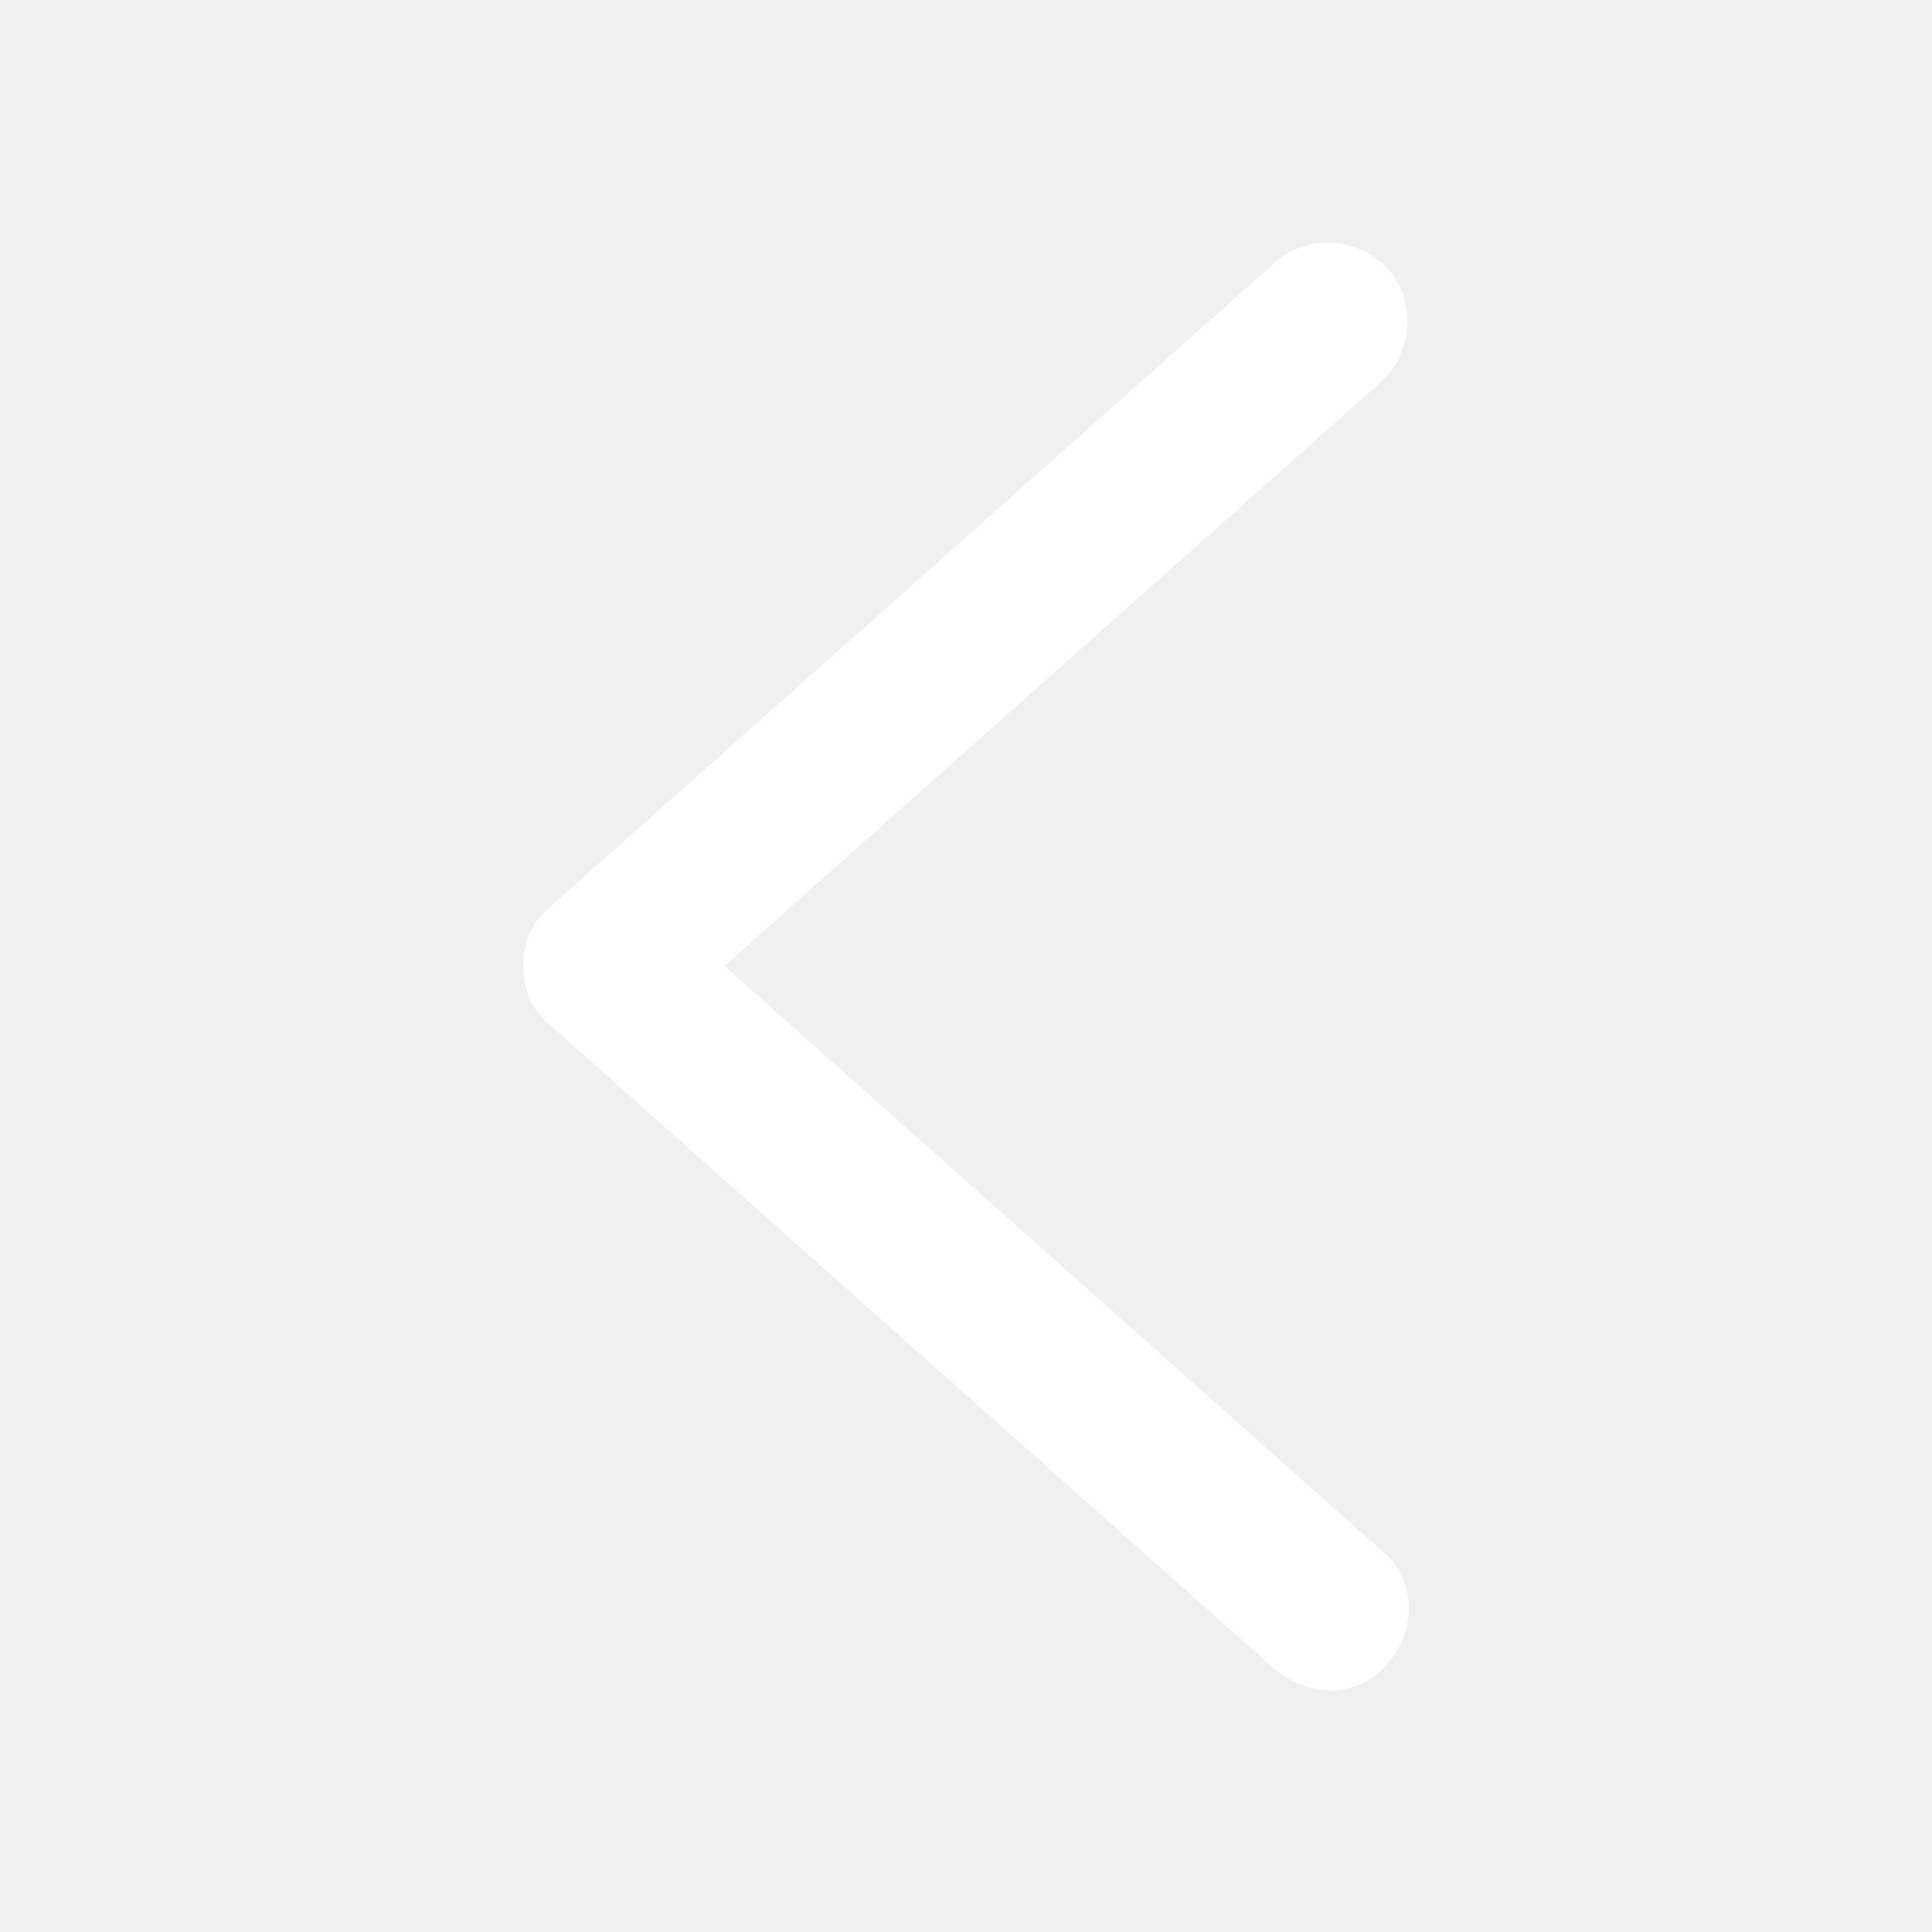
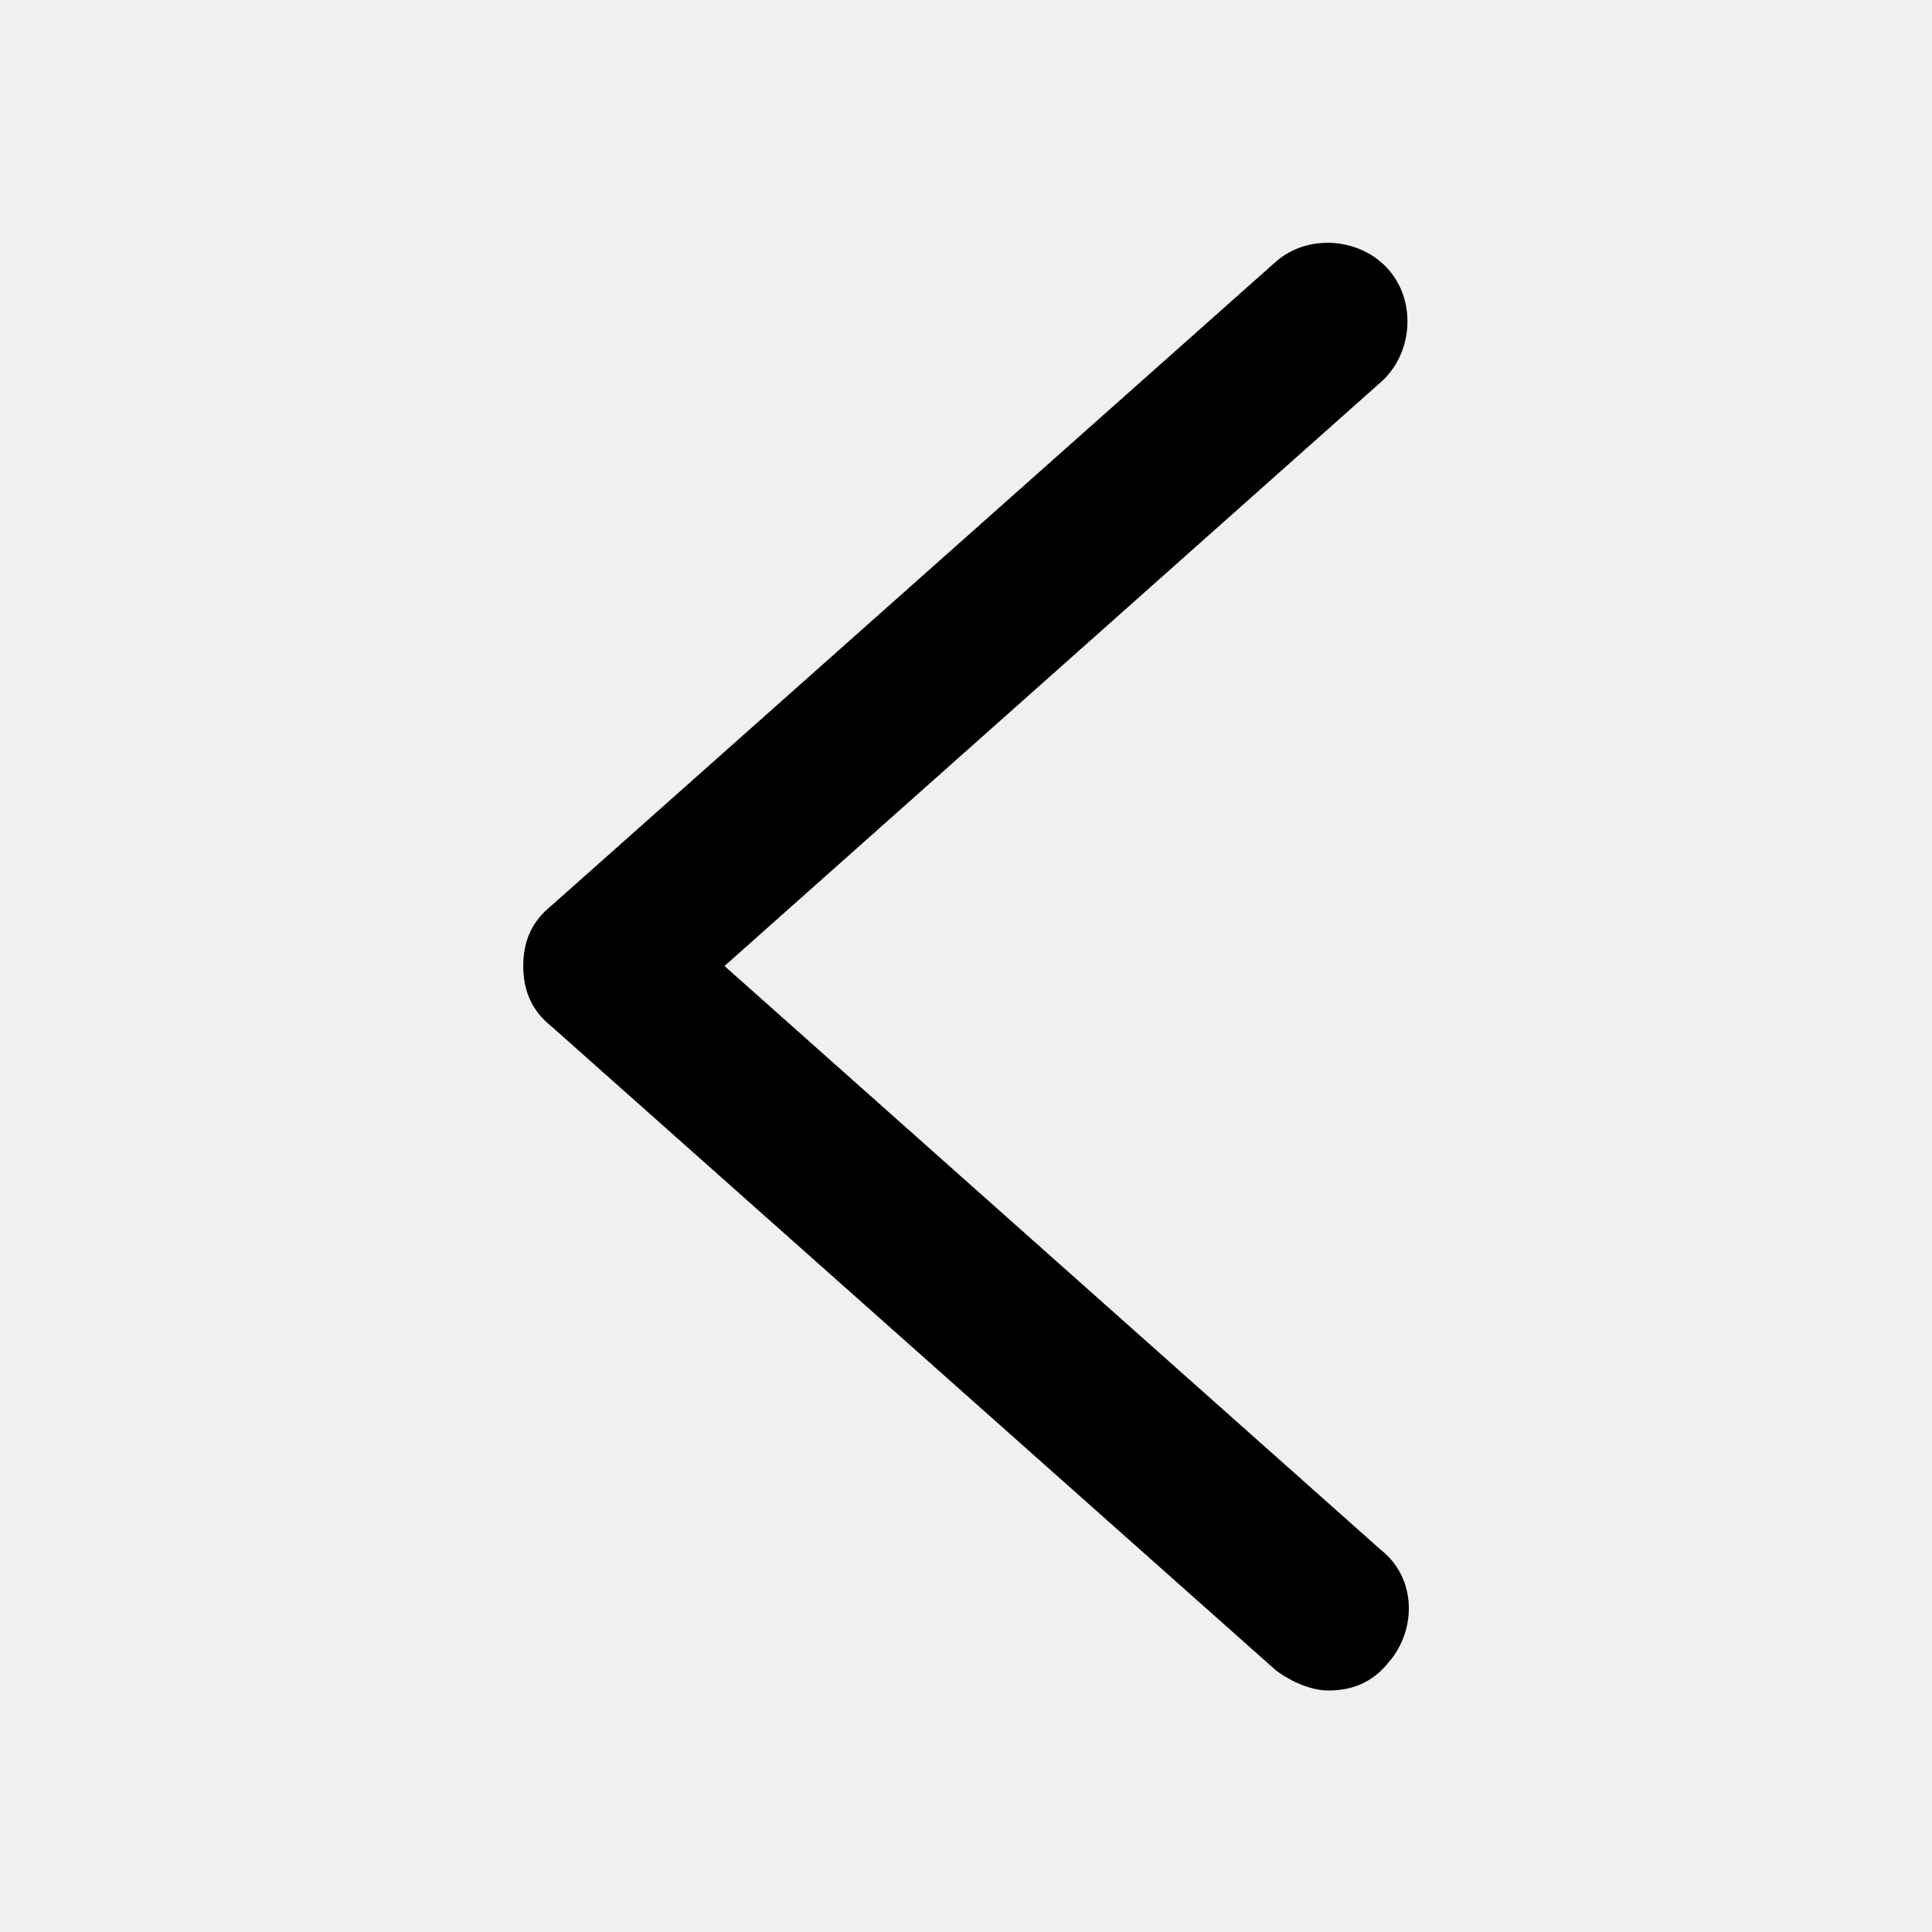
<svg xmlns="http://www.w3.org/2000/svg" t="1678711061160" class="icon" viewBox="0 0 1024 1024" version="1.1" p-id="2439" width="30" height="30">
-   <path d="M384 512L731.733 202.667c17.067-14.933 19.2-42.667 4.267-59.733-14.933-17.067-42.667-19.2-59.733-4.267l-384 341.333c-10.667 8.533-14.933 19.2-14.933 32s4.267 23.467 14.933 32l384 341.333c8.533 6.4 19.2 10.667 27.733 10.667 12.8 0 23.467-4.267 32-14.933 14.933-17.067 14.933-44.8-4.267-59.733L384 512z" fill="#fff" p-id="2440" />
+   <path d="M384 512L731.733 202.667c17.067-14.933 19.2-42.667 4.267-59.733-14.933-17.067-42.667-19.2-59.733-4.267l-384 341.333c-10.667 8.533-14.933 19.2-14.933 32s4.267 23.467 14.933 32l384 341.333c8.533 6.4 19.2 10.667 27.733 10.667 12.8 0 23.467-4.267 32-14.933 14.933-17.067 14.933-44.8-4.267-59.733L384 512z" p-id="2440" />
</svg>
